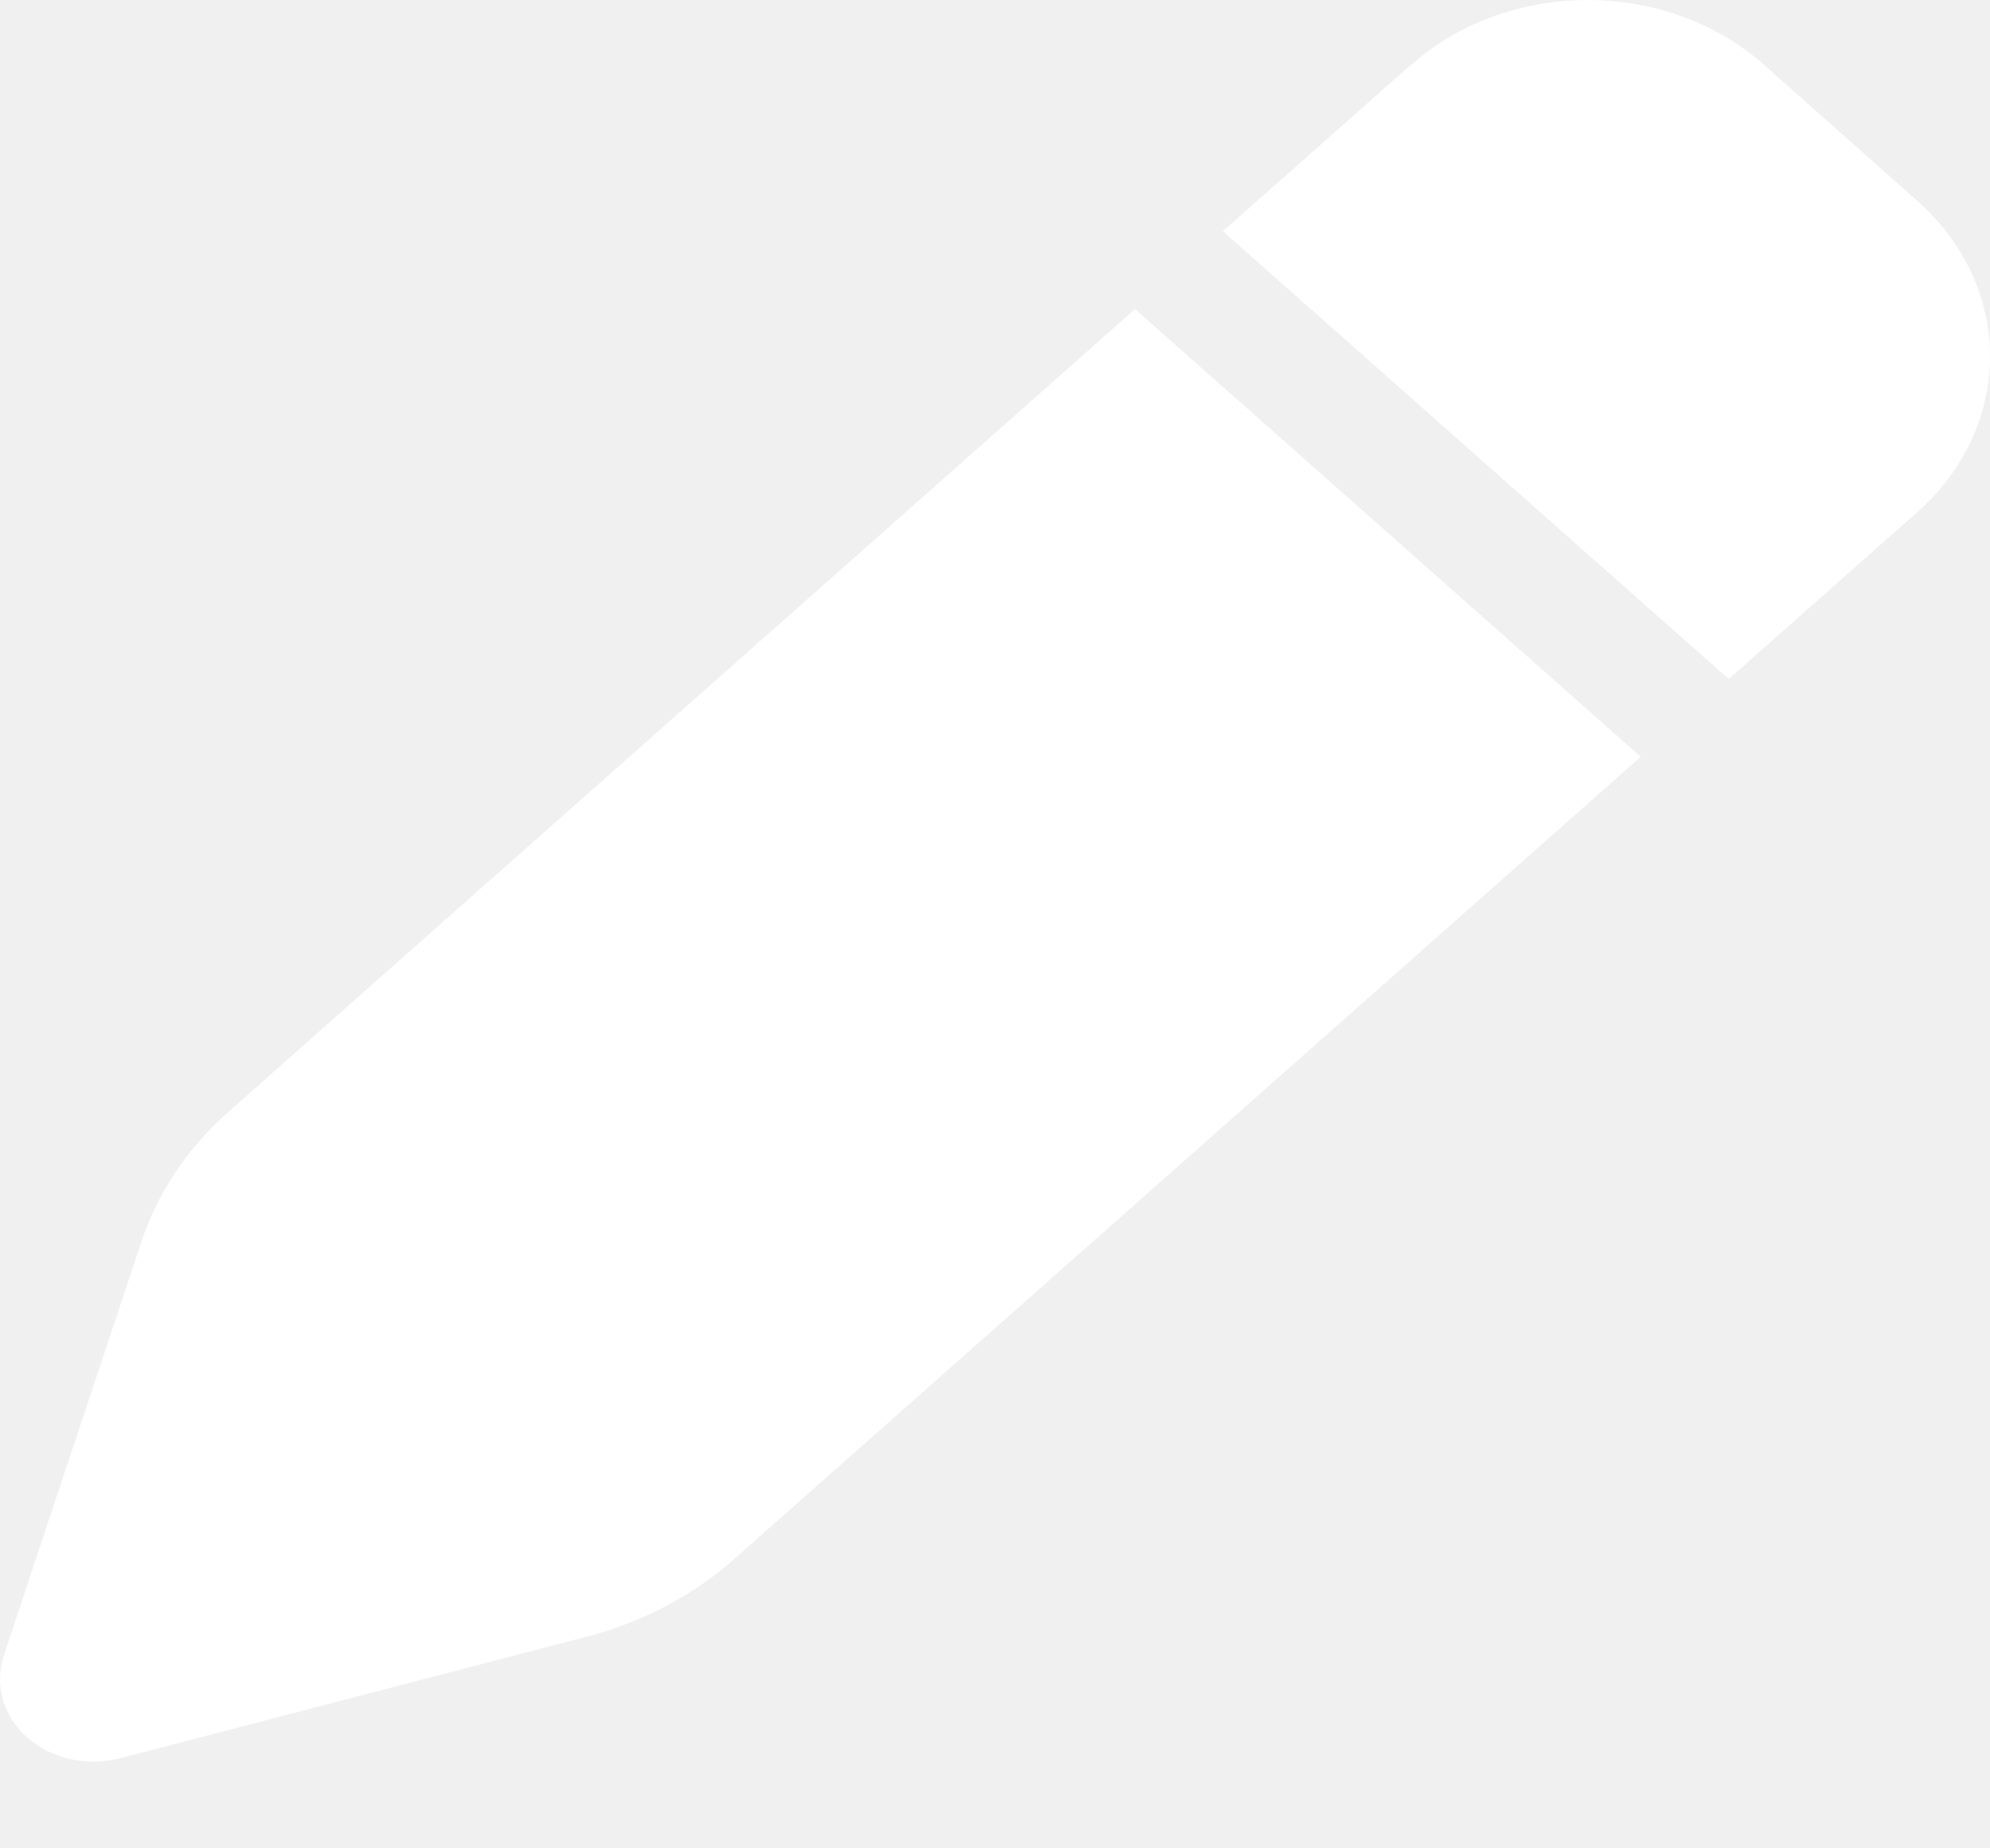
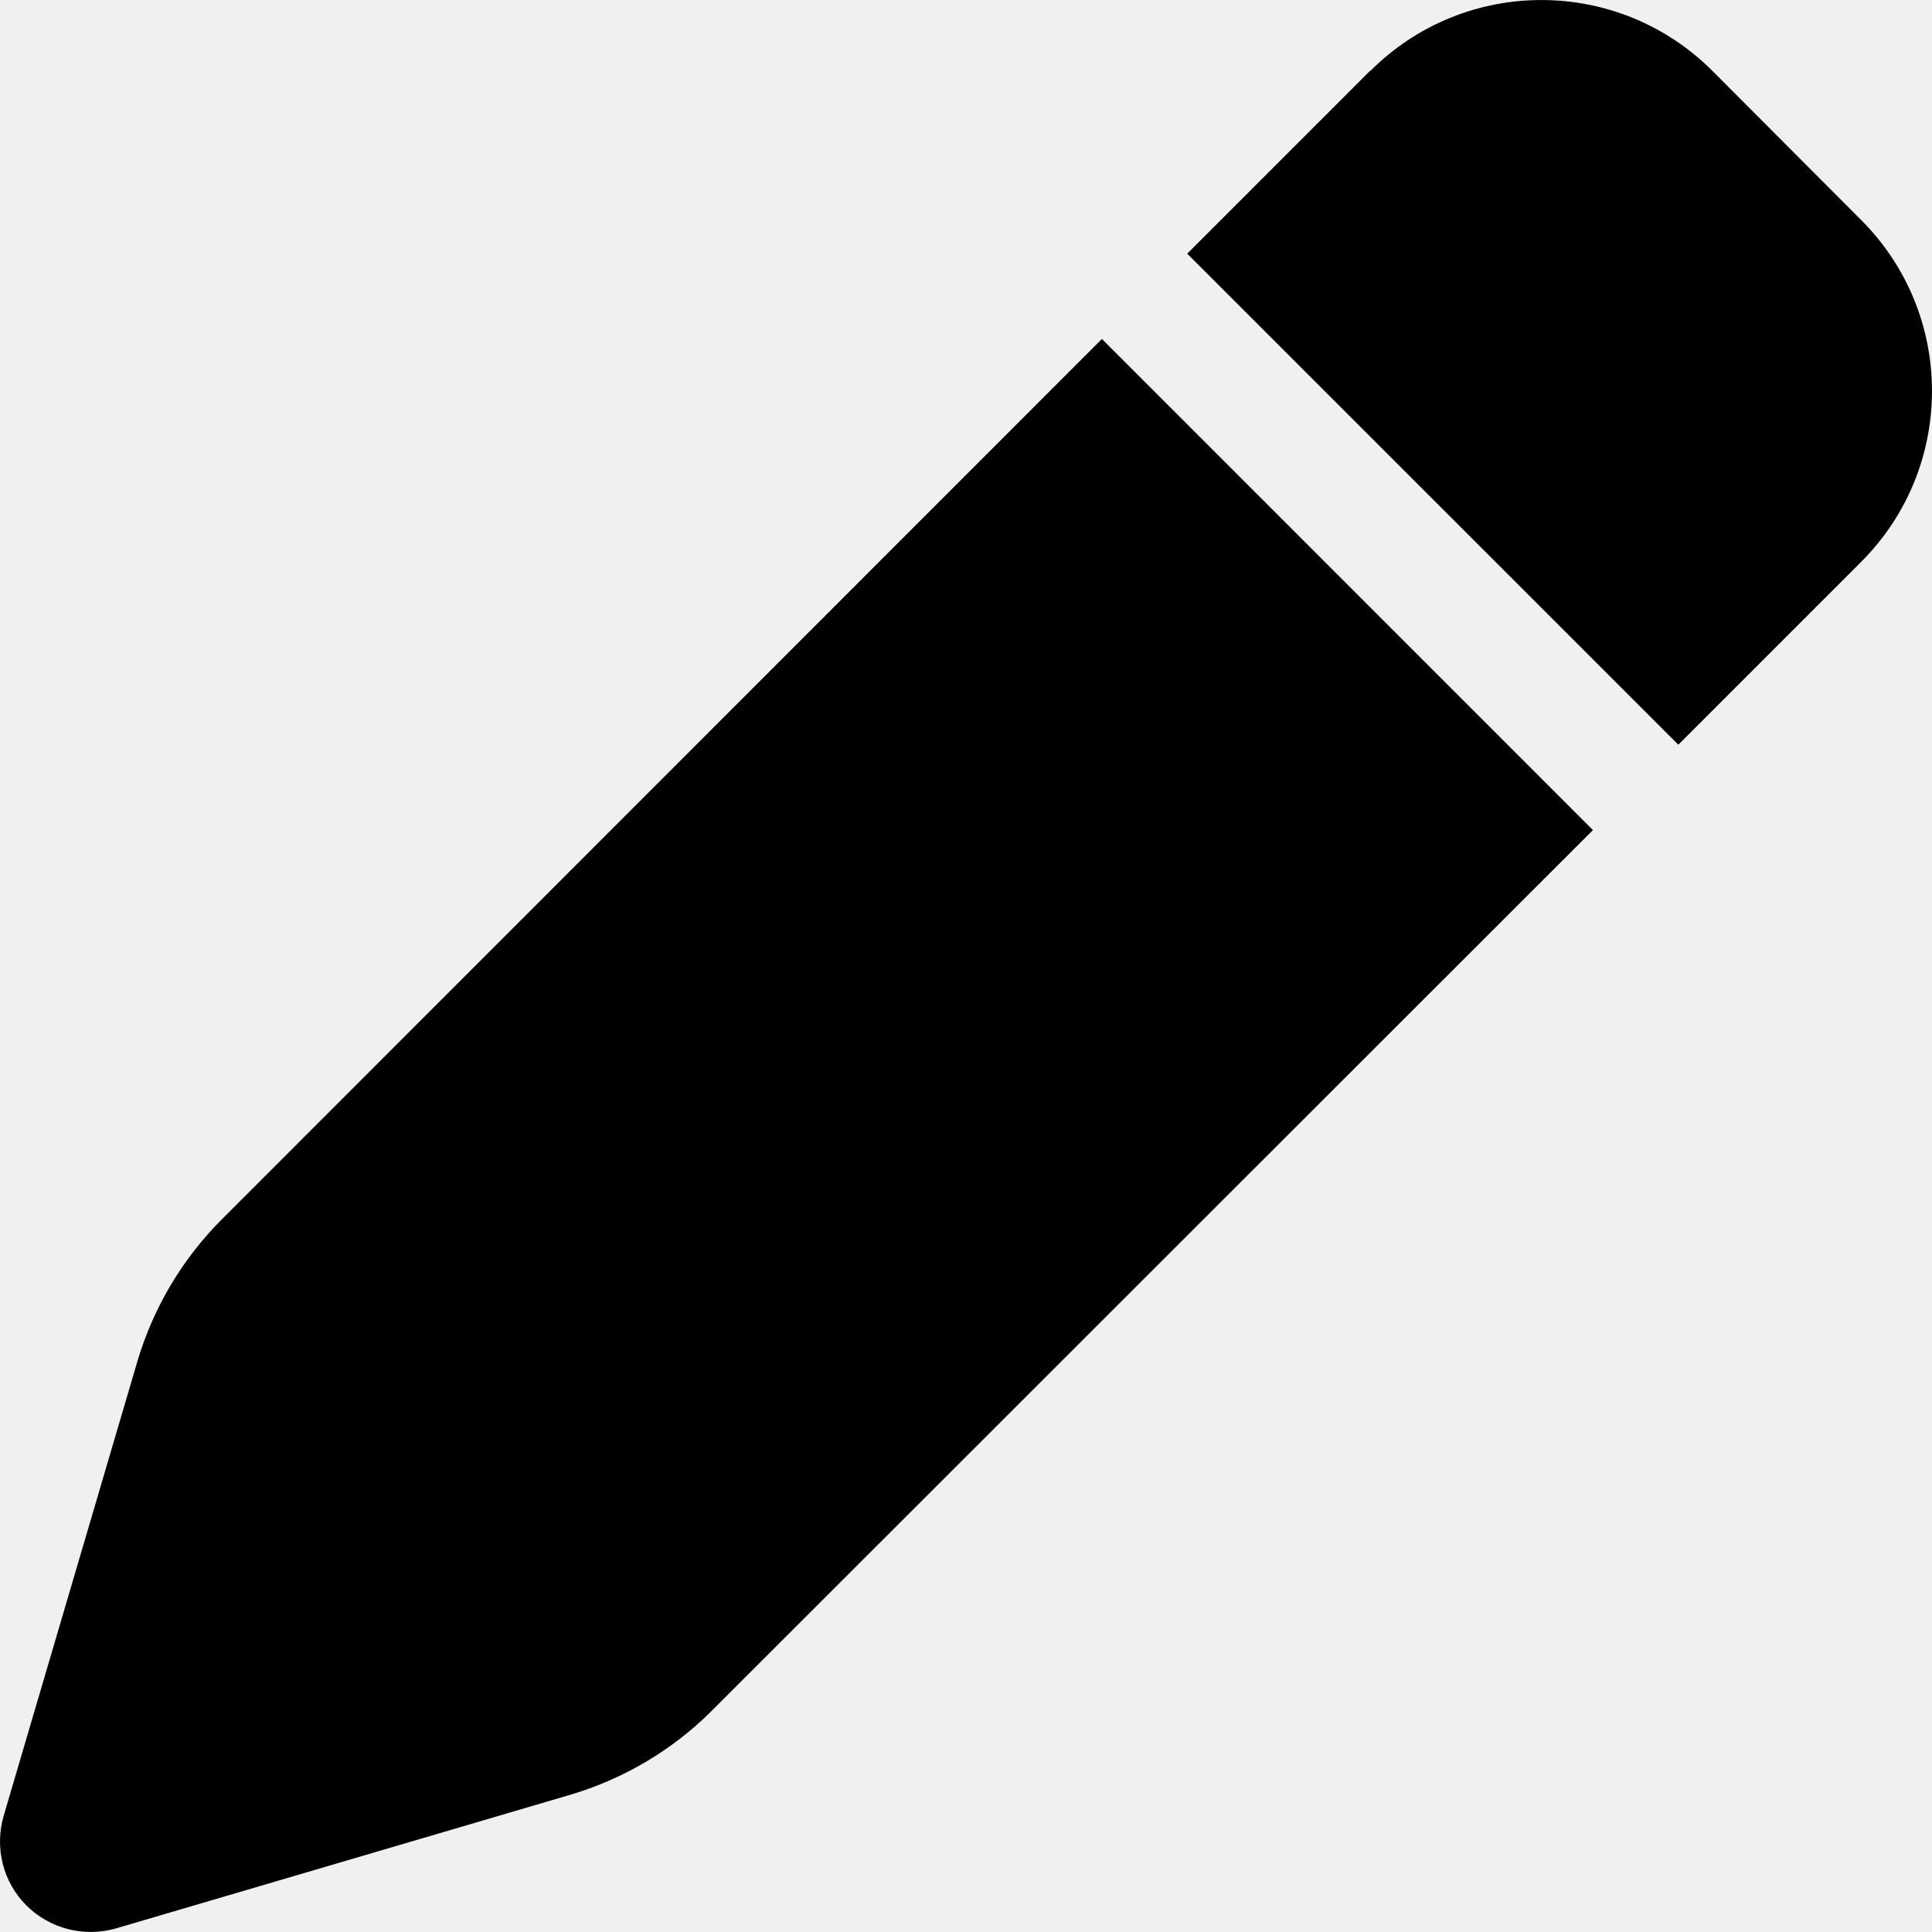
- <svg xmlns="http://www.w3.org/2000/svg" width="14" height="13" viewBox="0 0 14 13" fill="black">
-   <path d="M9.928 0.454L8.603 1.627L12.162 4.778L13.487 3.605C14.171 2.999 14.171 2.017 13.487 1.412L12.408 0.454C11.724 -0.151 10.615 -0.151 9.931 0.454H9.928ZM7.985 2.175L1.604 7.826C1.319 8.078 1.111 8.391 0.996 8.733L0.027 11.648C-0.041 11.854 0.022 12.075 0.191 12.225C0.361 12.375 0.61 12.431 0.84 12.373L4.133 11.515C4.519 11.413 4.872 11.229 5.157 10.977L11.543 5.325L7.985 2.175Z" fill="white" />
+ <svg xmlns="http://www.w3.org/2000/svg" width="20" height="20" viewBox="0 0 20 20" fill="none">
+   <path d="M14.183 0.733L12.29 2.626L17.374 7.709L19.267 5.816C20.244 4.839 20.244 3.255 19.267 2.278L17.726 0.733C16.748 -0.244 15.165 -0.244 14.187 0.733H14.183ZM11.407 3.509L2.291 12.628C1.885 13.035 1.587 13.539 1.423 14.09L0.039 18.794C-0.059 19.127 0.031 19.483 0.273 19.725C0.516 19.967 0.872 20.057 1.2 19.963L5.905 18.579C6.456 18.415 6.96 18.118 7.367 17.711L16.49 8.593L11.407 3.509Z" fill="black" />
</svg>
